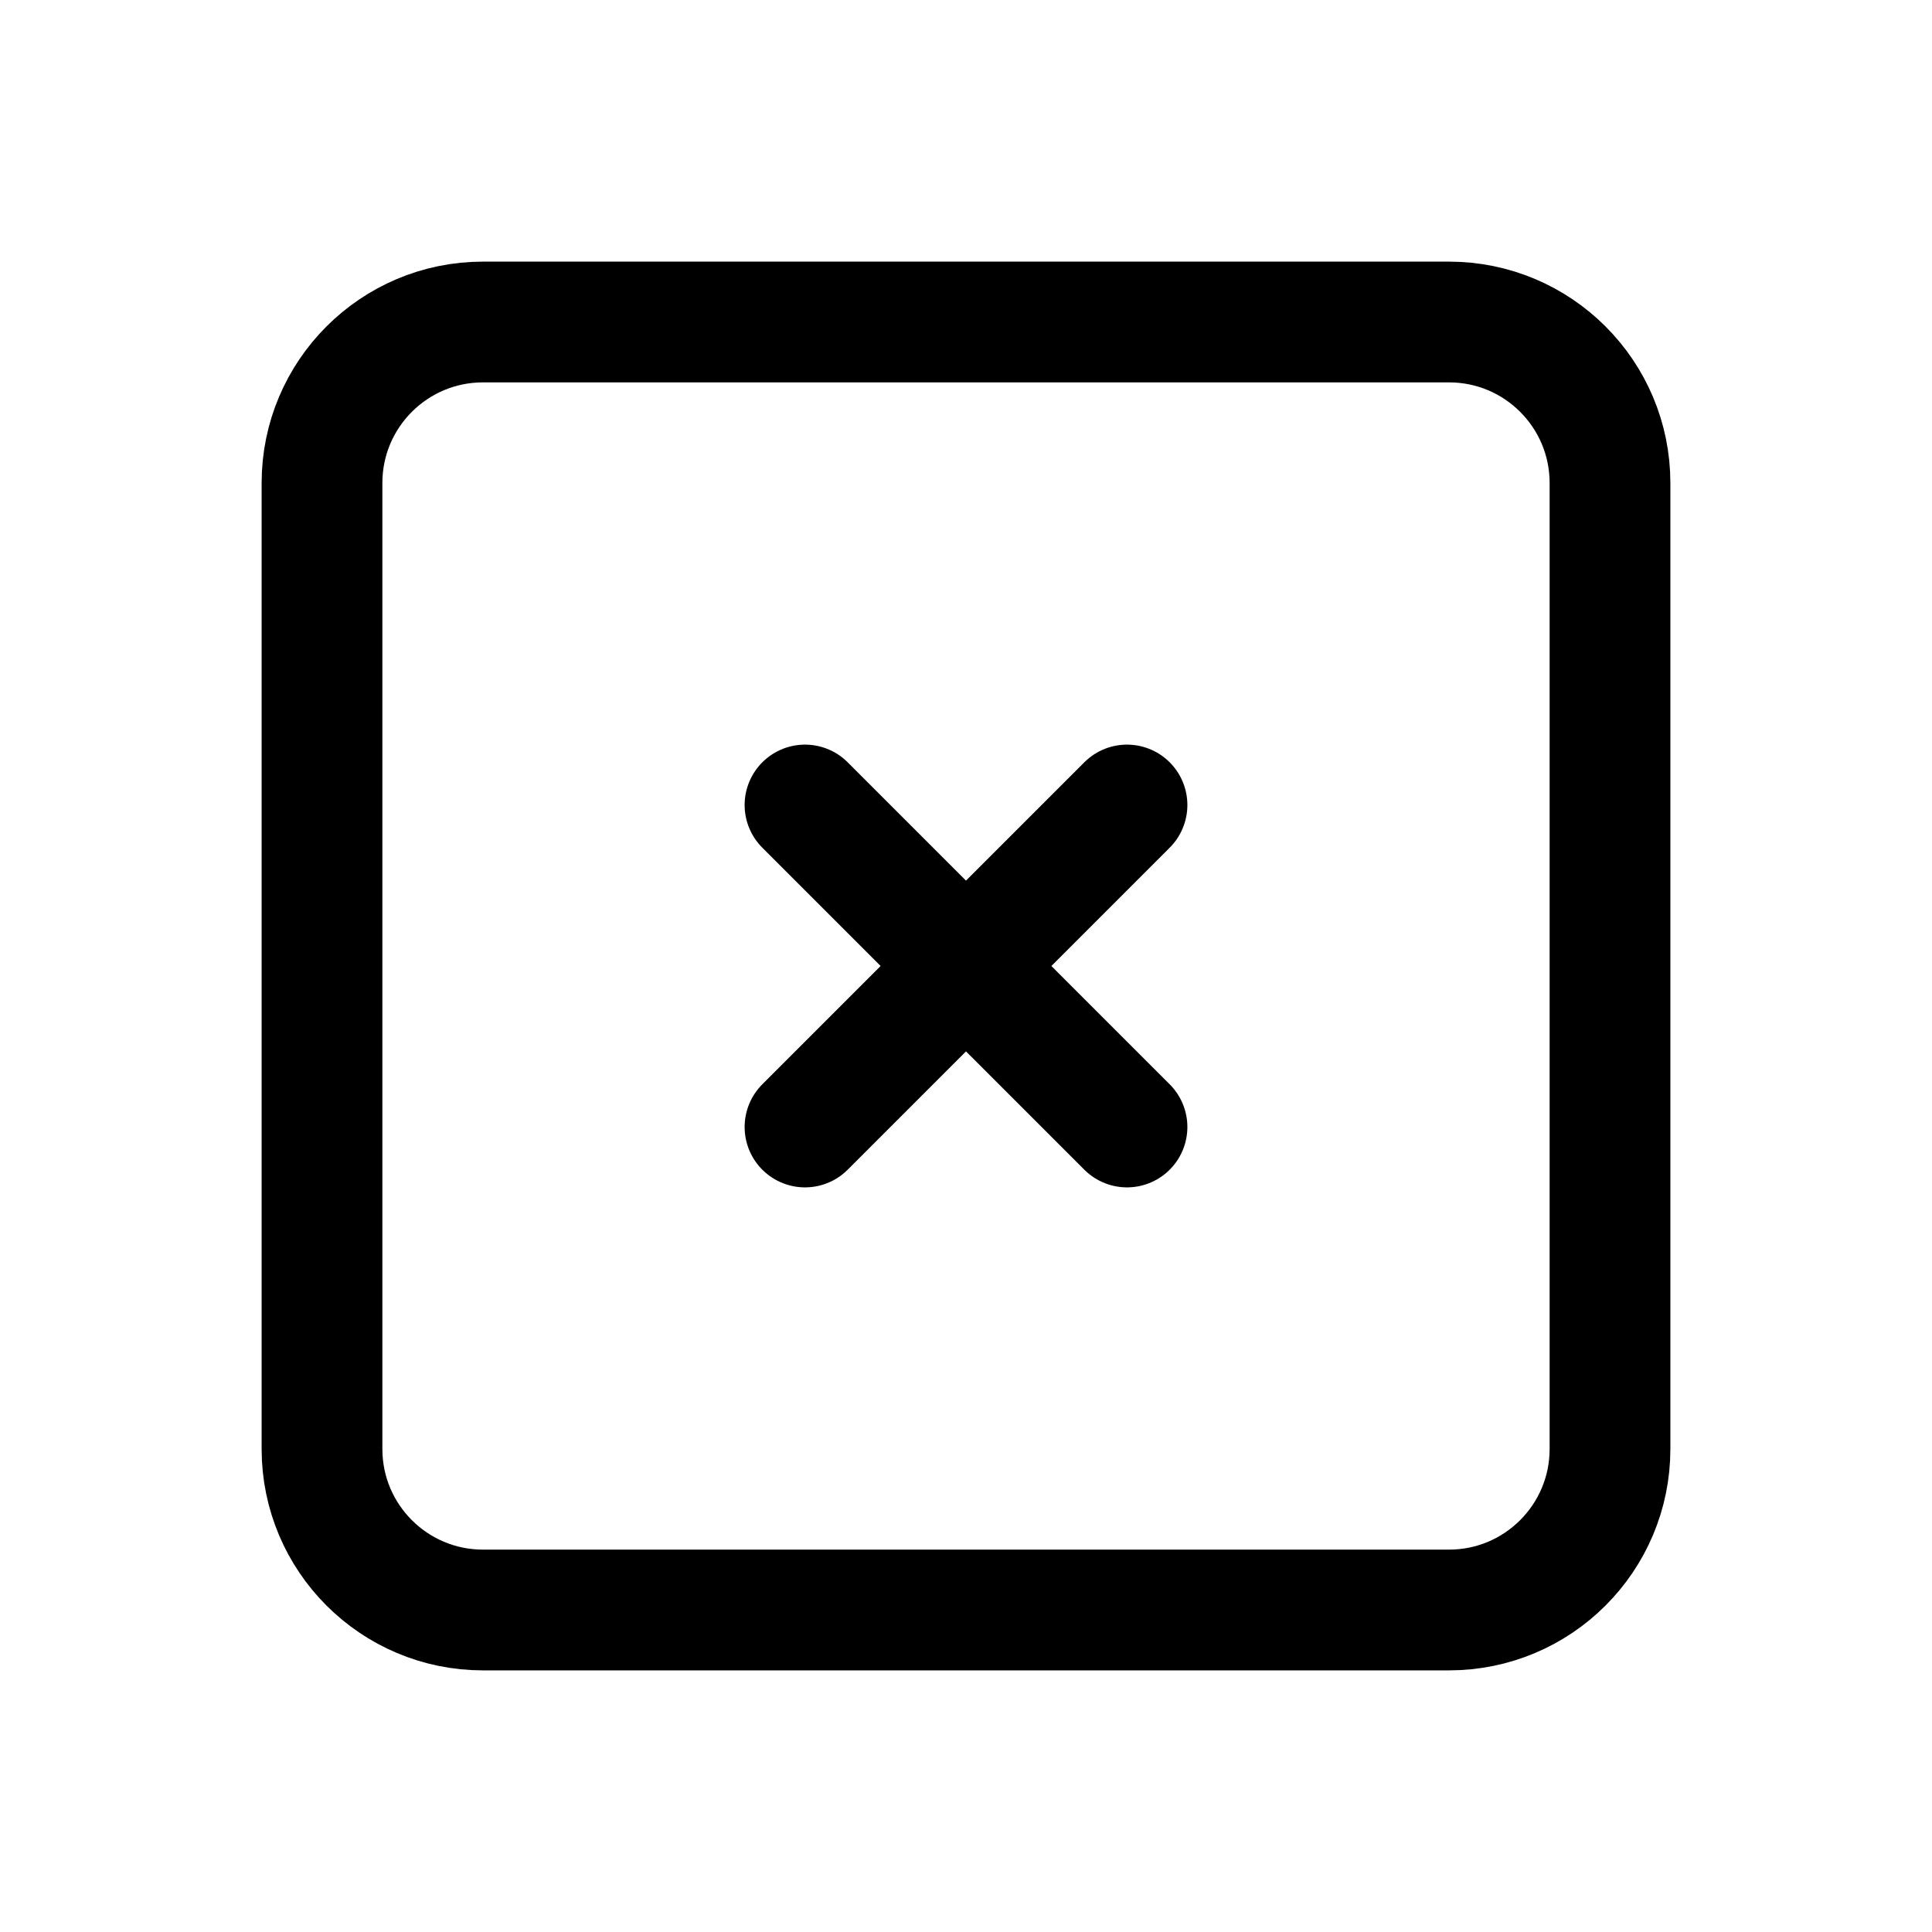
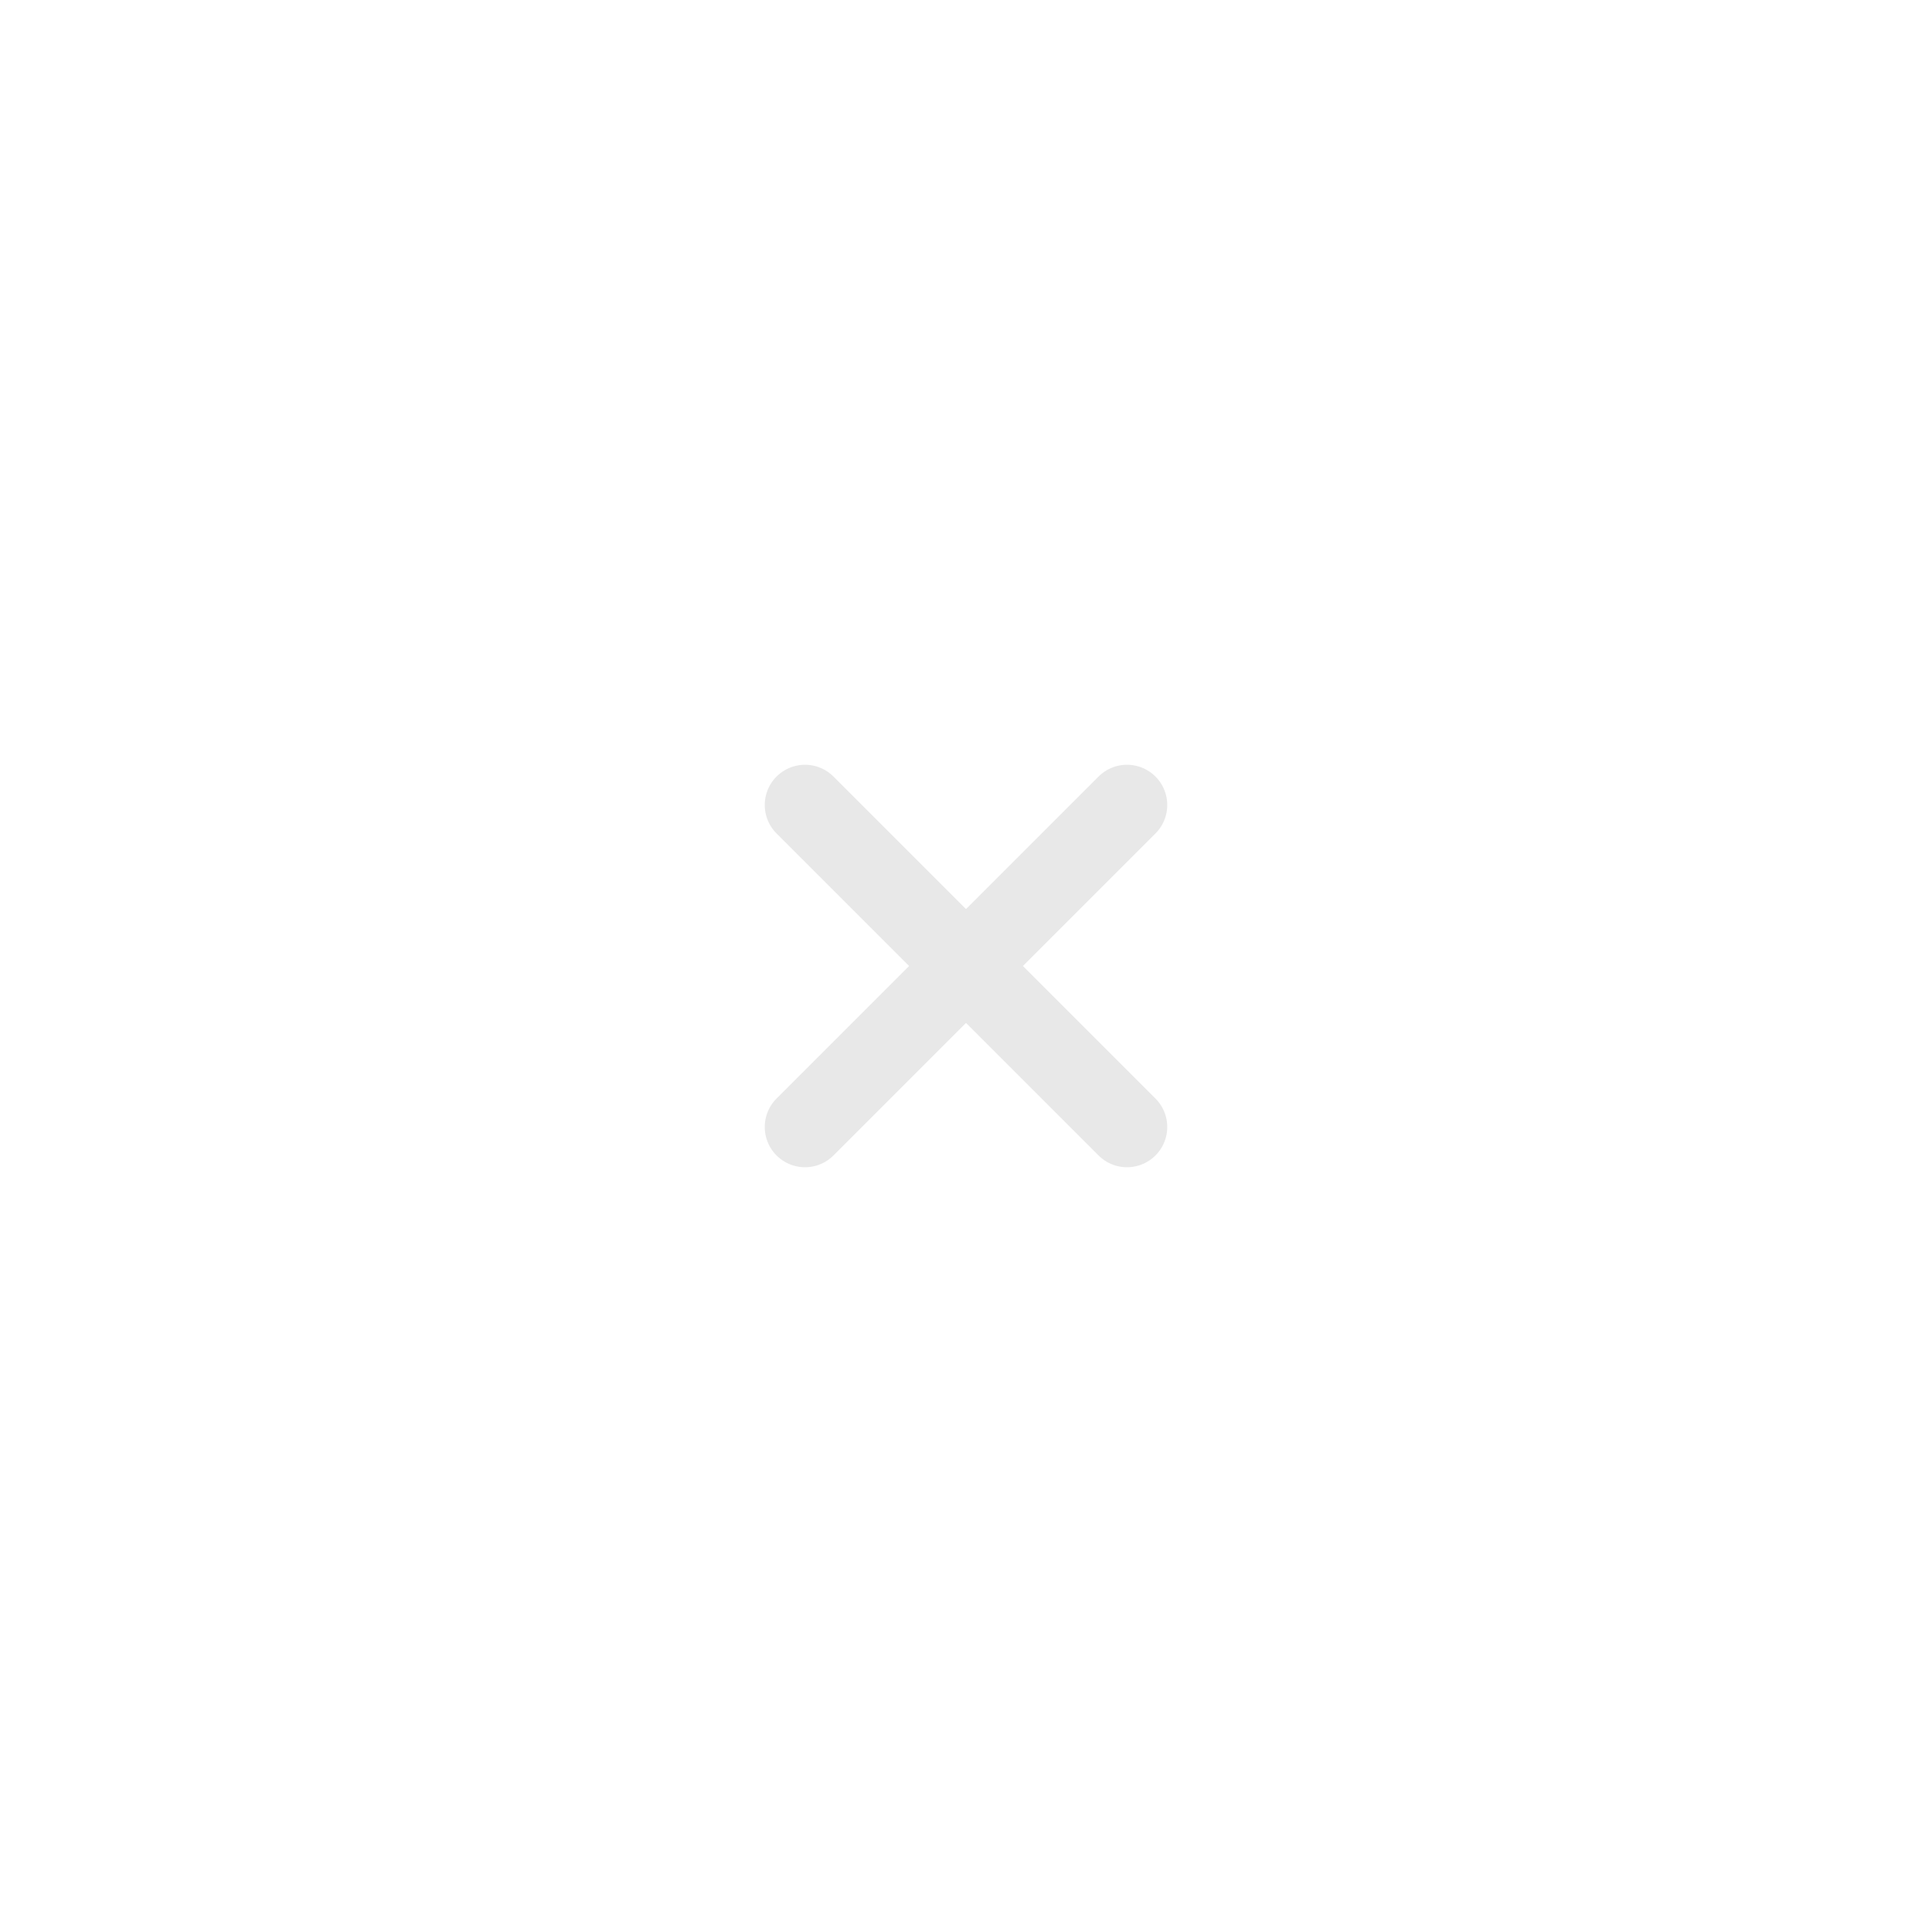
- <svg xmlns="http://www.w3.org/2000/svg" class="icon icon-tabler icon-tabler-square-x" width="36" height="36" viewBox="0 0 24 24" stroke-width="1.5" stroke="#000000" fill="none" stroke-linecap="round" stroke-linejoin="round">
+ <svg xmlns="http://www.w3.org/2000/svg" class="icon icon-tabler icon-tabler-square-x" width="100" height="100" viewBox="0 0 24 24" stroke-width="1" stroke="#e8e8e8" fill="none" stroke-linecap="round" stroke-linejoin="round">
  <path stroke="none" d="M0 0h24v24H0z" fill="none" />
-   <rect x="4" y="4" width="16" height="16" rx="2" />
  <path d="M10 10l4 4m0 -4l-4 4" />
</svg>
